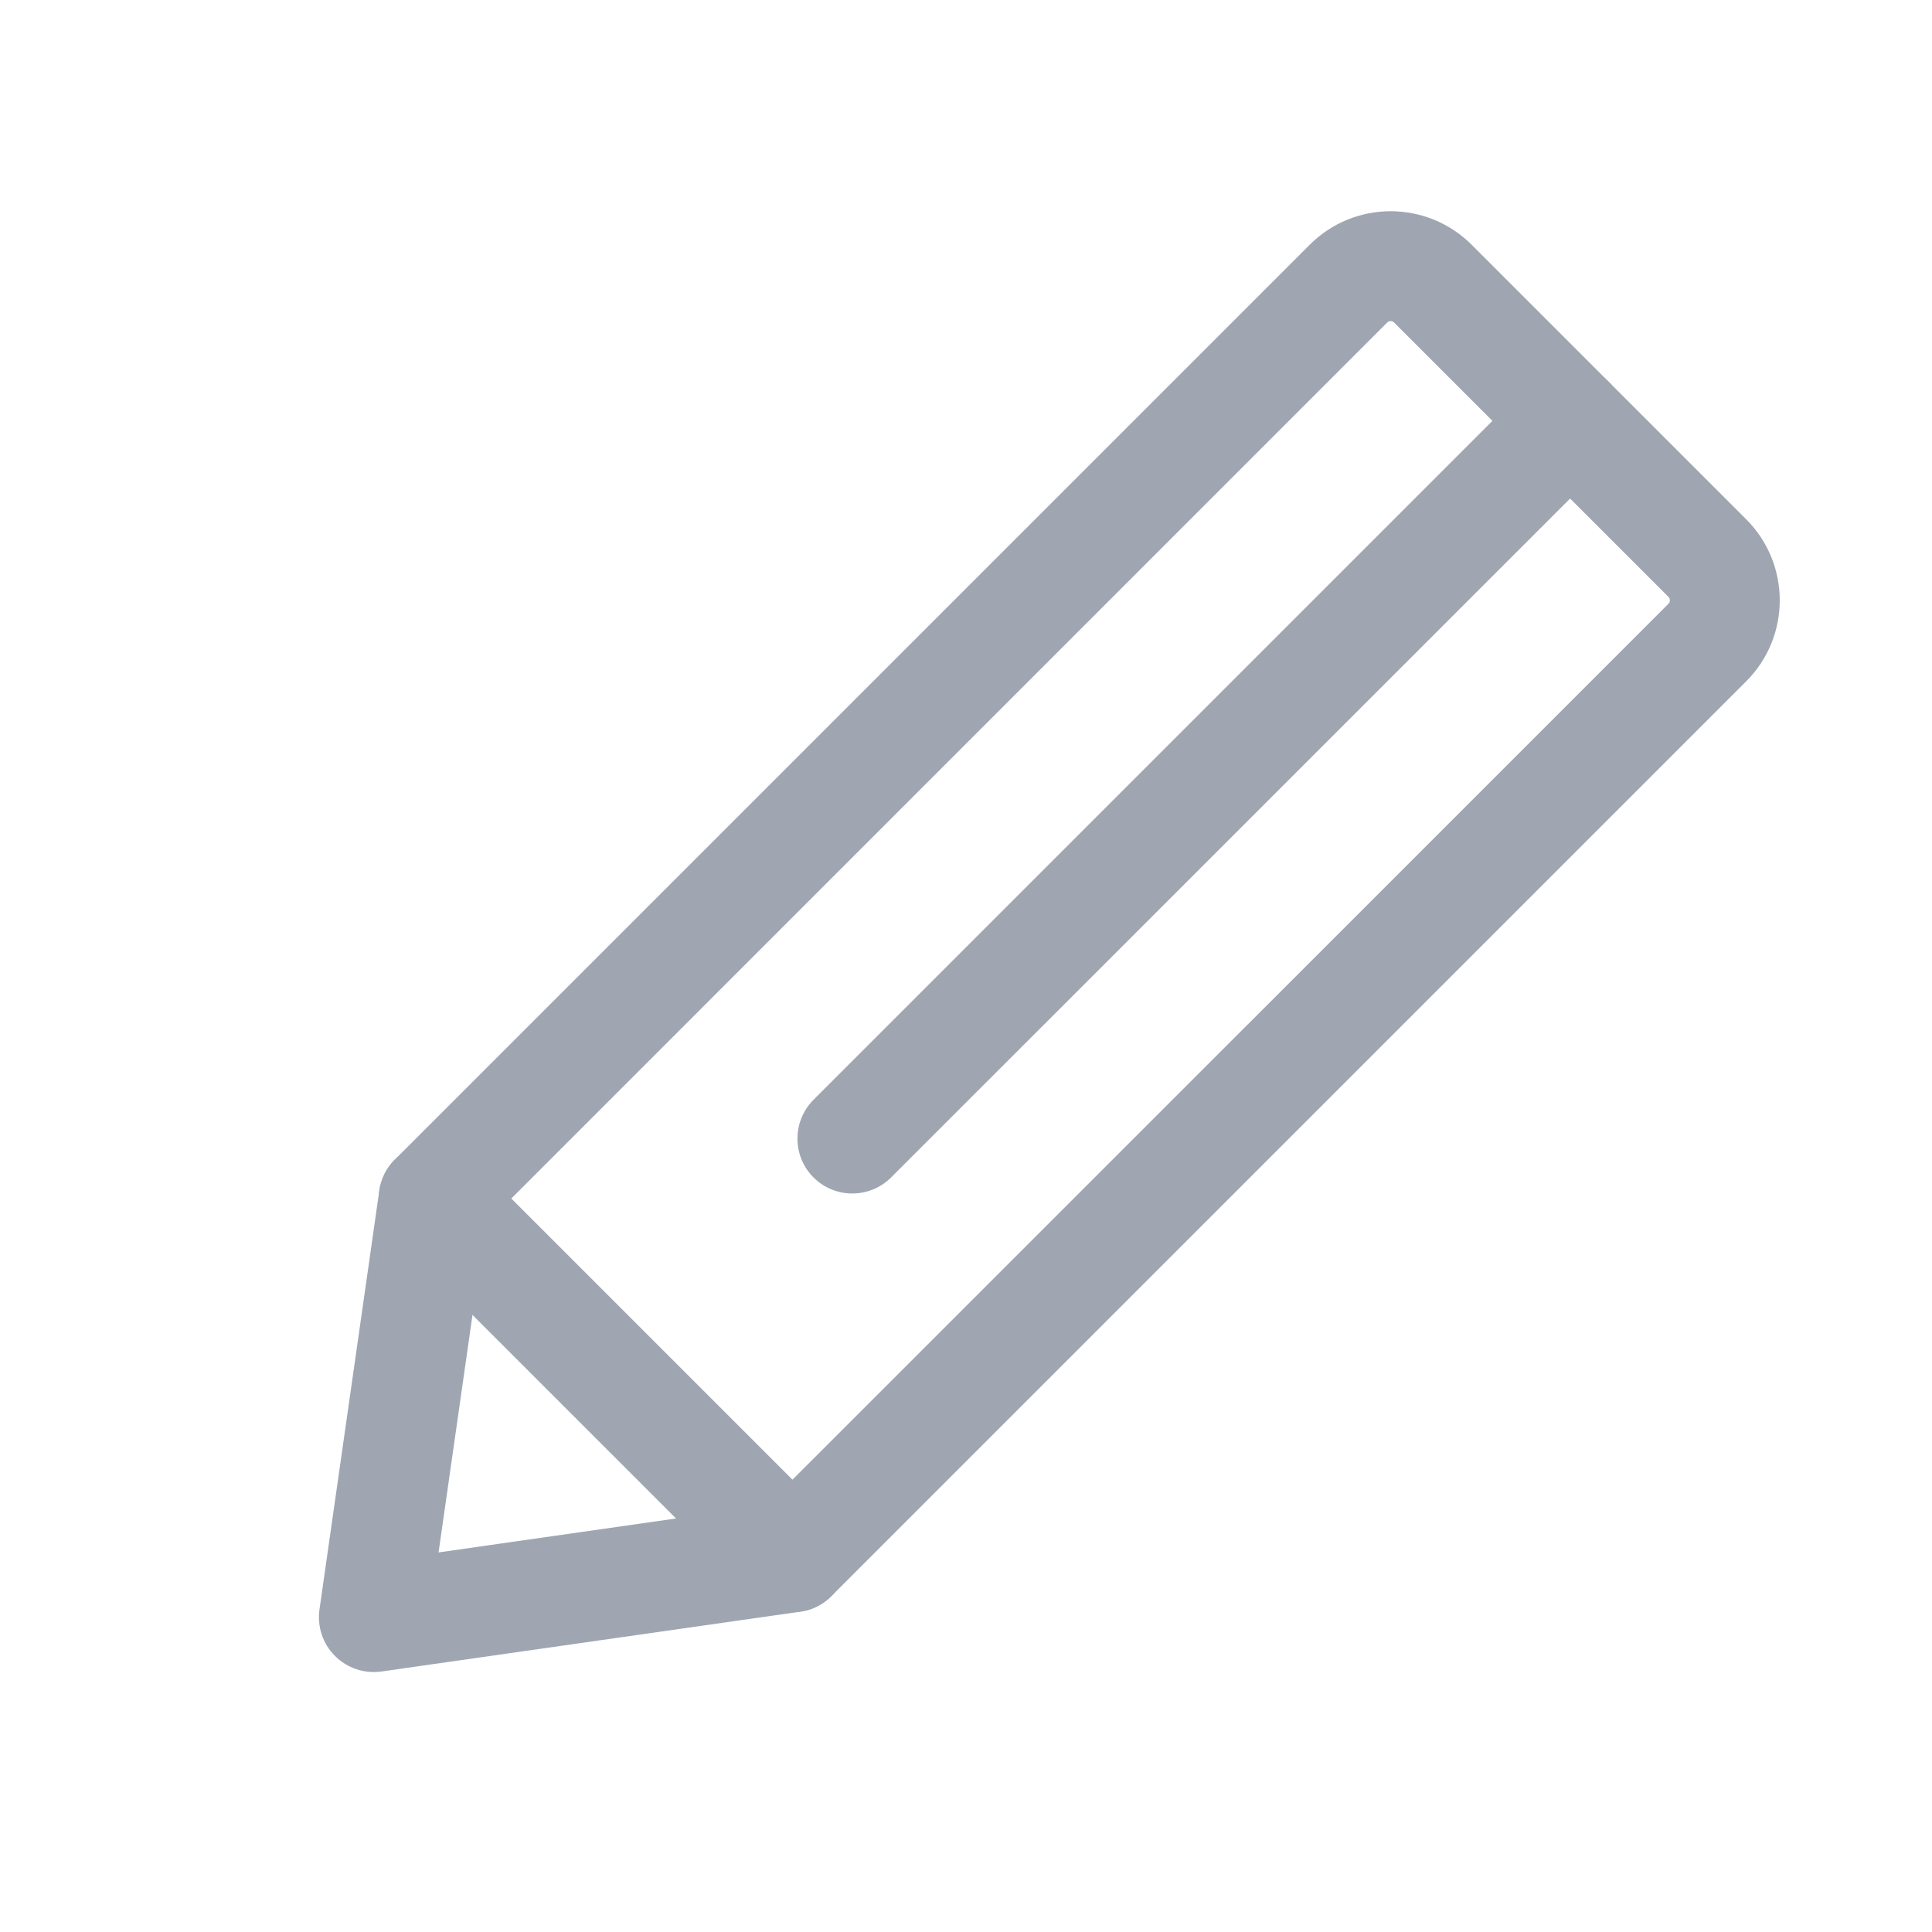
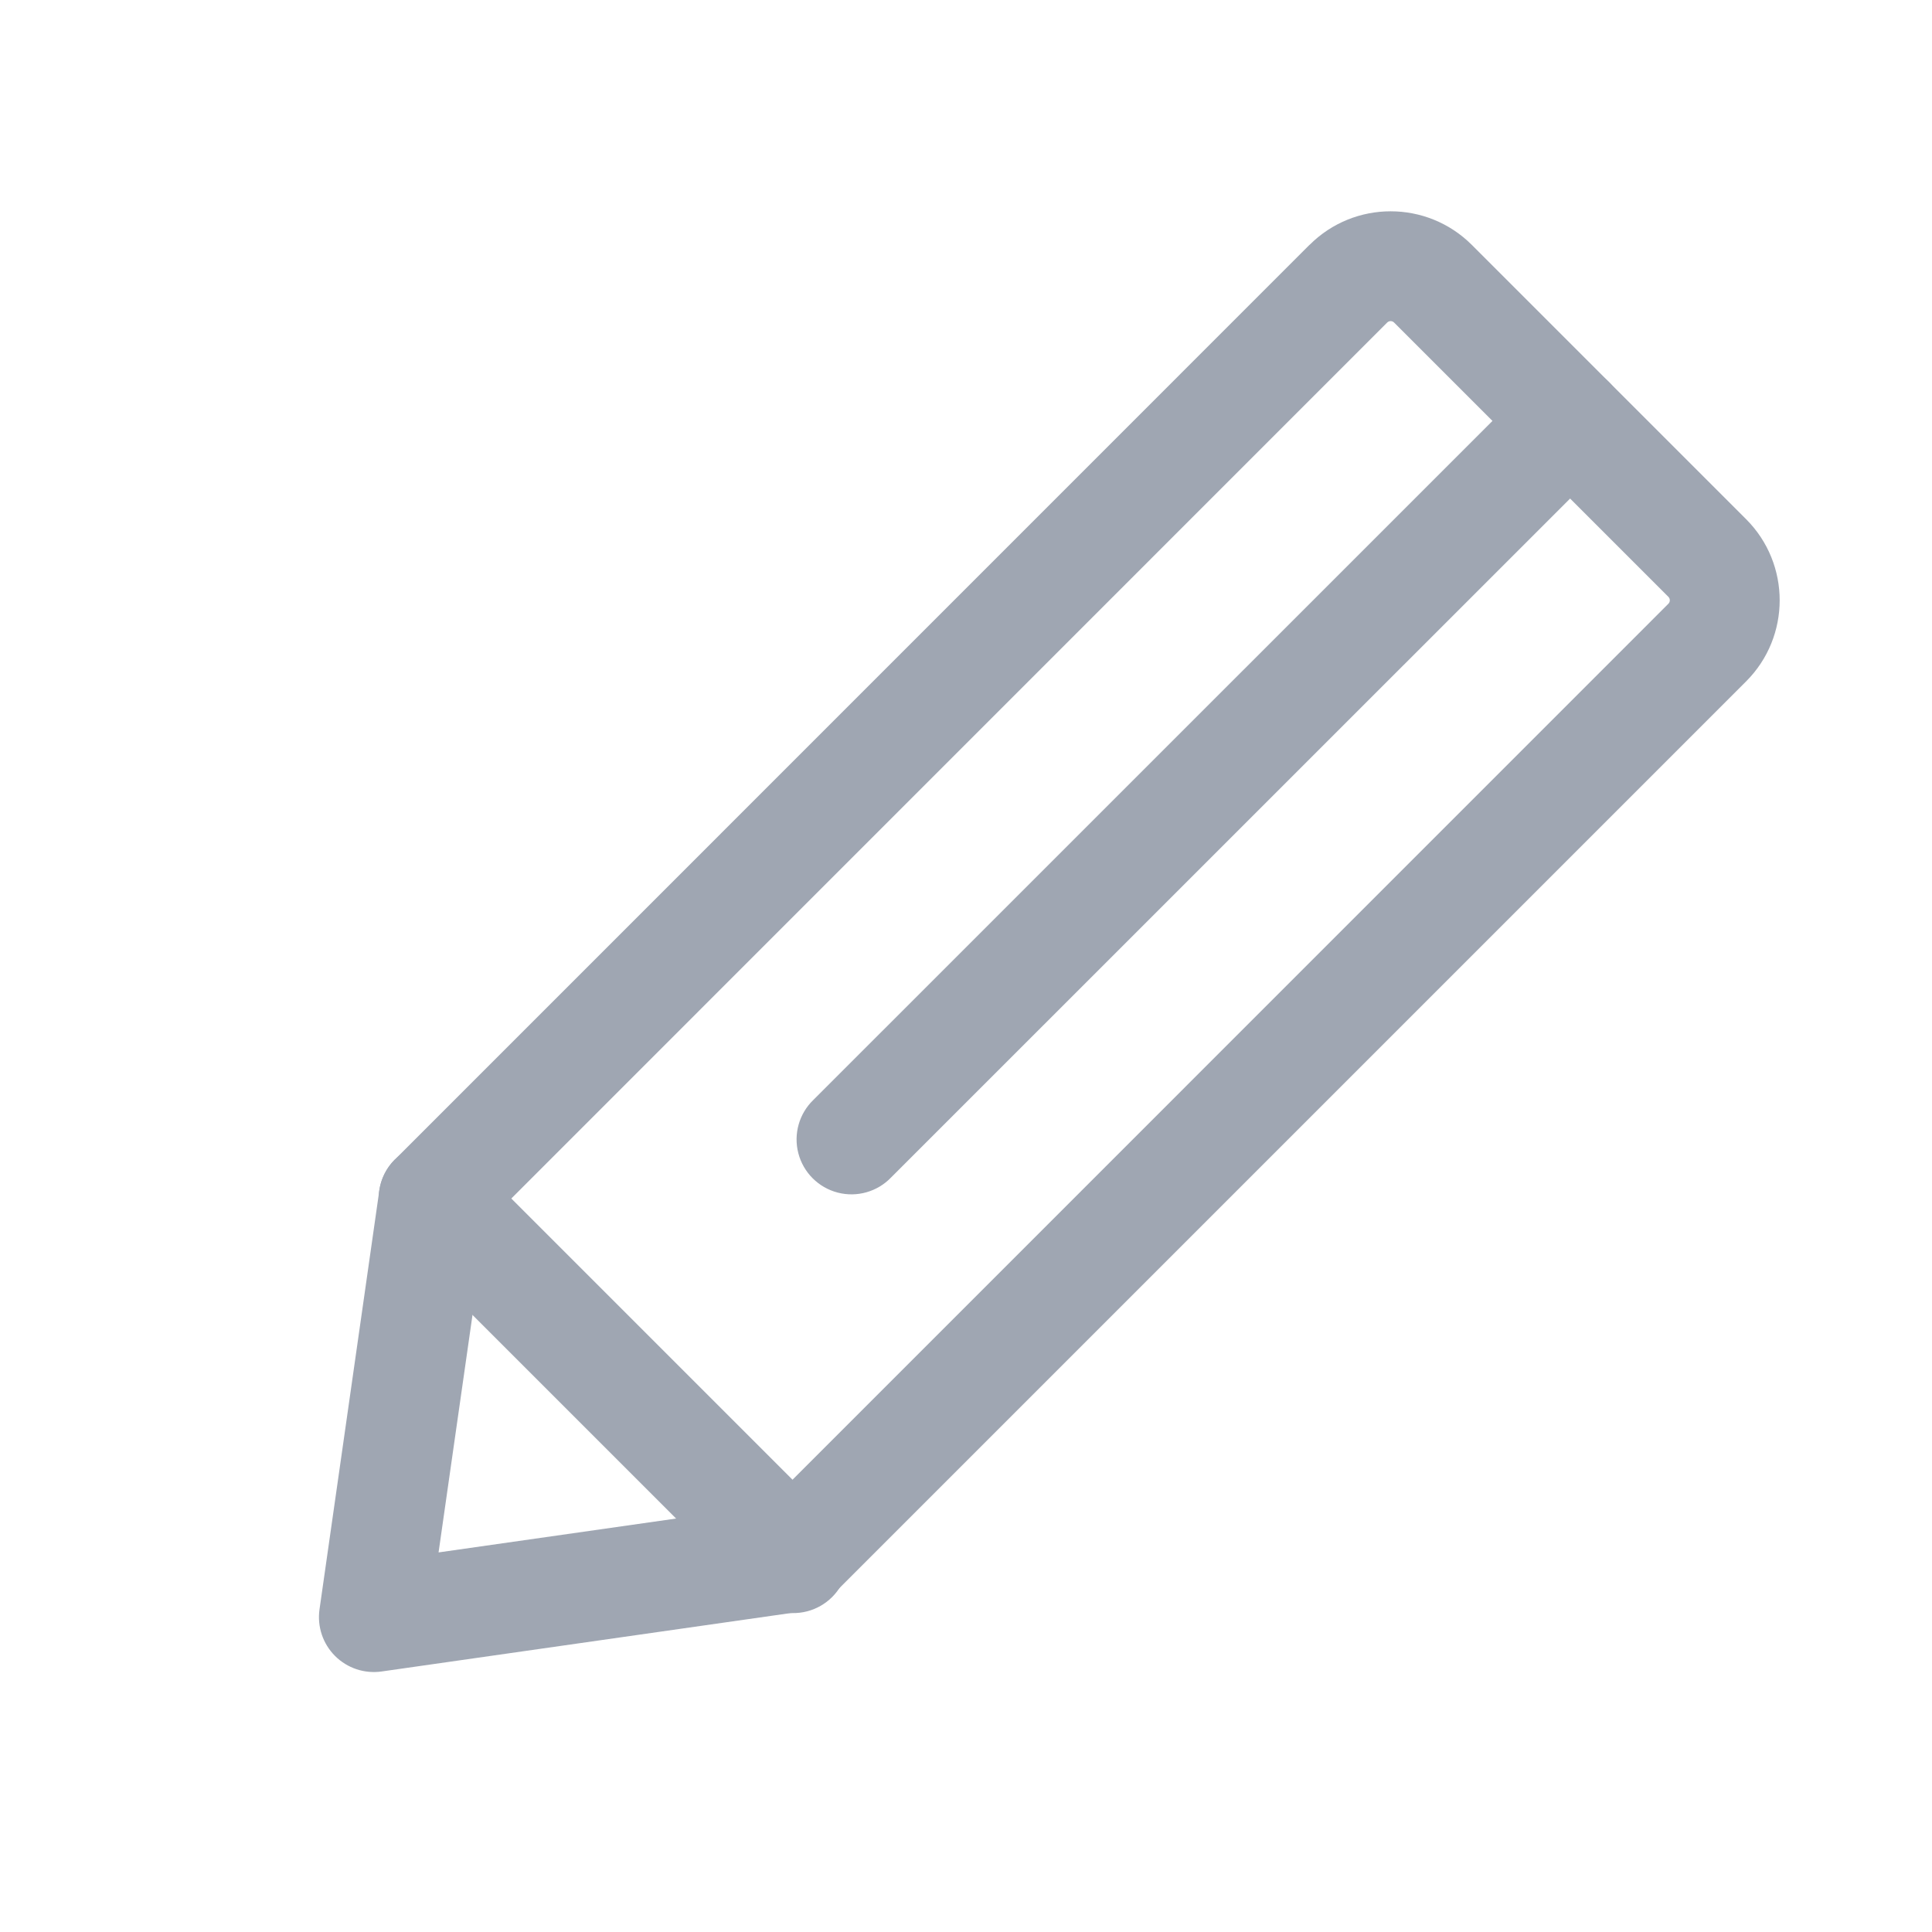
- <svg xmlns="http://www.w3.org/2000/svg" width="19" height="19" viewBox="0 0 19 19" fill="none">
-   <path fill-rule="evenodd" clip-rule="evenodd" d="M12.879 2.408C13.319 1.967 14.033 1.967 14.474 2.408L17.172 5.106C17.613 5.547 17.613 6.261 17.172 6.701L8.176 15.697C8.093 15.78 7.986 15.834 7.87 15.85L3.753 16.438C3.584 16.462 3.415 16.406 3.294 16.285C3.174 16.165 3.118 15.996 3.142 15.827L3.73 11.71C3.746 11.594 3.8 11.487 3.883 11.404L12.879 2.408ZM13.71 3.172C13.691 3.153 13.661 3.153 13.642 3.172L4.774 12.041L4.313 15.267L7.539 14.806L16.408 5.938C16.427 5.919 16.427 5.889 16.408 5.87L13.71 3.172Z" fill="#9FA6B2" />
-   <path fill-rule="evenodd" clip-rule="evenodd" d="M15.823 3.757C16.034 3.968 16.034 4.31 15.823 4.521L8.764 11.579C8.553 11.79 8.211 11.79 8 11.579C7.79 11.369 7.79 11.027 8 10.816L15.059 3.757C15.27 3.546 15.612 3.546 15.823 3.757Z" fill="#9FA6B2" />
-   <path fill-rule="evenodd" clip-rule="evenodd" d="M3.883 11.404C4.094 11.193 4.436 11.193 4.646 11.404L8.176 14.934C8.387 15.145 8.387 15.486 8.176 15.697C7.965 15.908 7.623 15.908 7.412 15.697L3.883 12.168C3.672 11.957 3.672 11.615 3.883 11.404Z" fill="#9FA6B2" />
+ <svg xmlns="http://www.w3.org/2000/svg" width="19" height="19" fill="none">
+   <path fill="#9FA6B2" fill-rule="evenodd" d="M12.879 2.408c.44-.44 1.154-.44 1.595 0l2.698 2.698c.44.44.44 1.155 0 1.595l-8.996 8.996a.54.54 0 0 1-.306.153l-4.117.588a.54.54 0 0 1-.611-.61l.588-4.118a.54.54 0 0 1 .153-.306l8.995-8.996Zm.831.764a.048.048 0 0 0-.068 0l-8.868 8.869-.461 3.226 3.226-.46 8.869-8.87a.048.048 0 0 0 0-.067L13.71 3.172Z" clip-rule="evenodd" />
+   <path fill="#9FA6B2" fill-rule="evenodd" d="M15.823 3.757a.54.54 0 0 1 0 .764l-7.059 7.058A.54.54 0 1 1 8 10.816l7.06-7.059a.54.54 0 0 1 .763 0ZM3.883 11.404a.54.54 0 0 1 .763 0l3.53 3.53a.54.54 0 1 1-.764.763l-3.53-3.53a.54.54 0 0 1 0-.763Z" clip-rule="evenodd" />
</svg>
